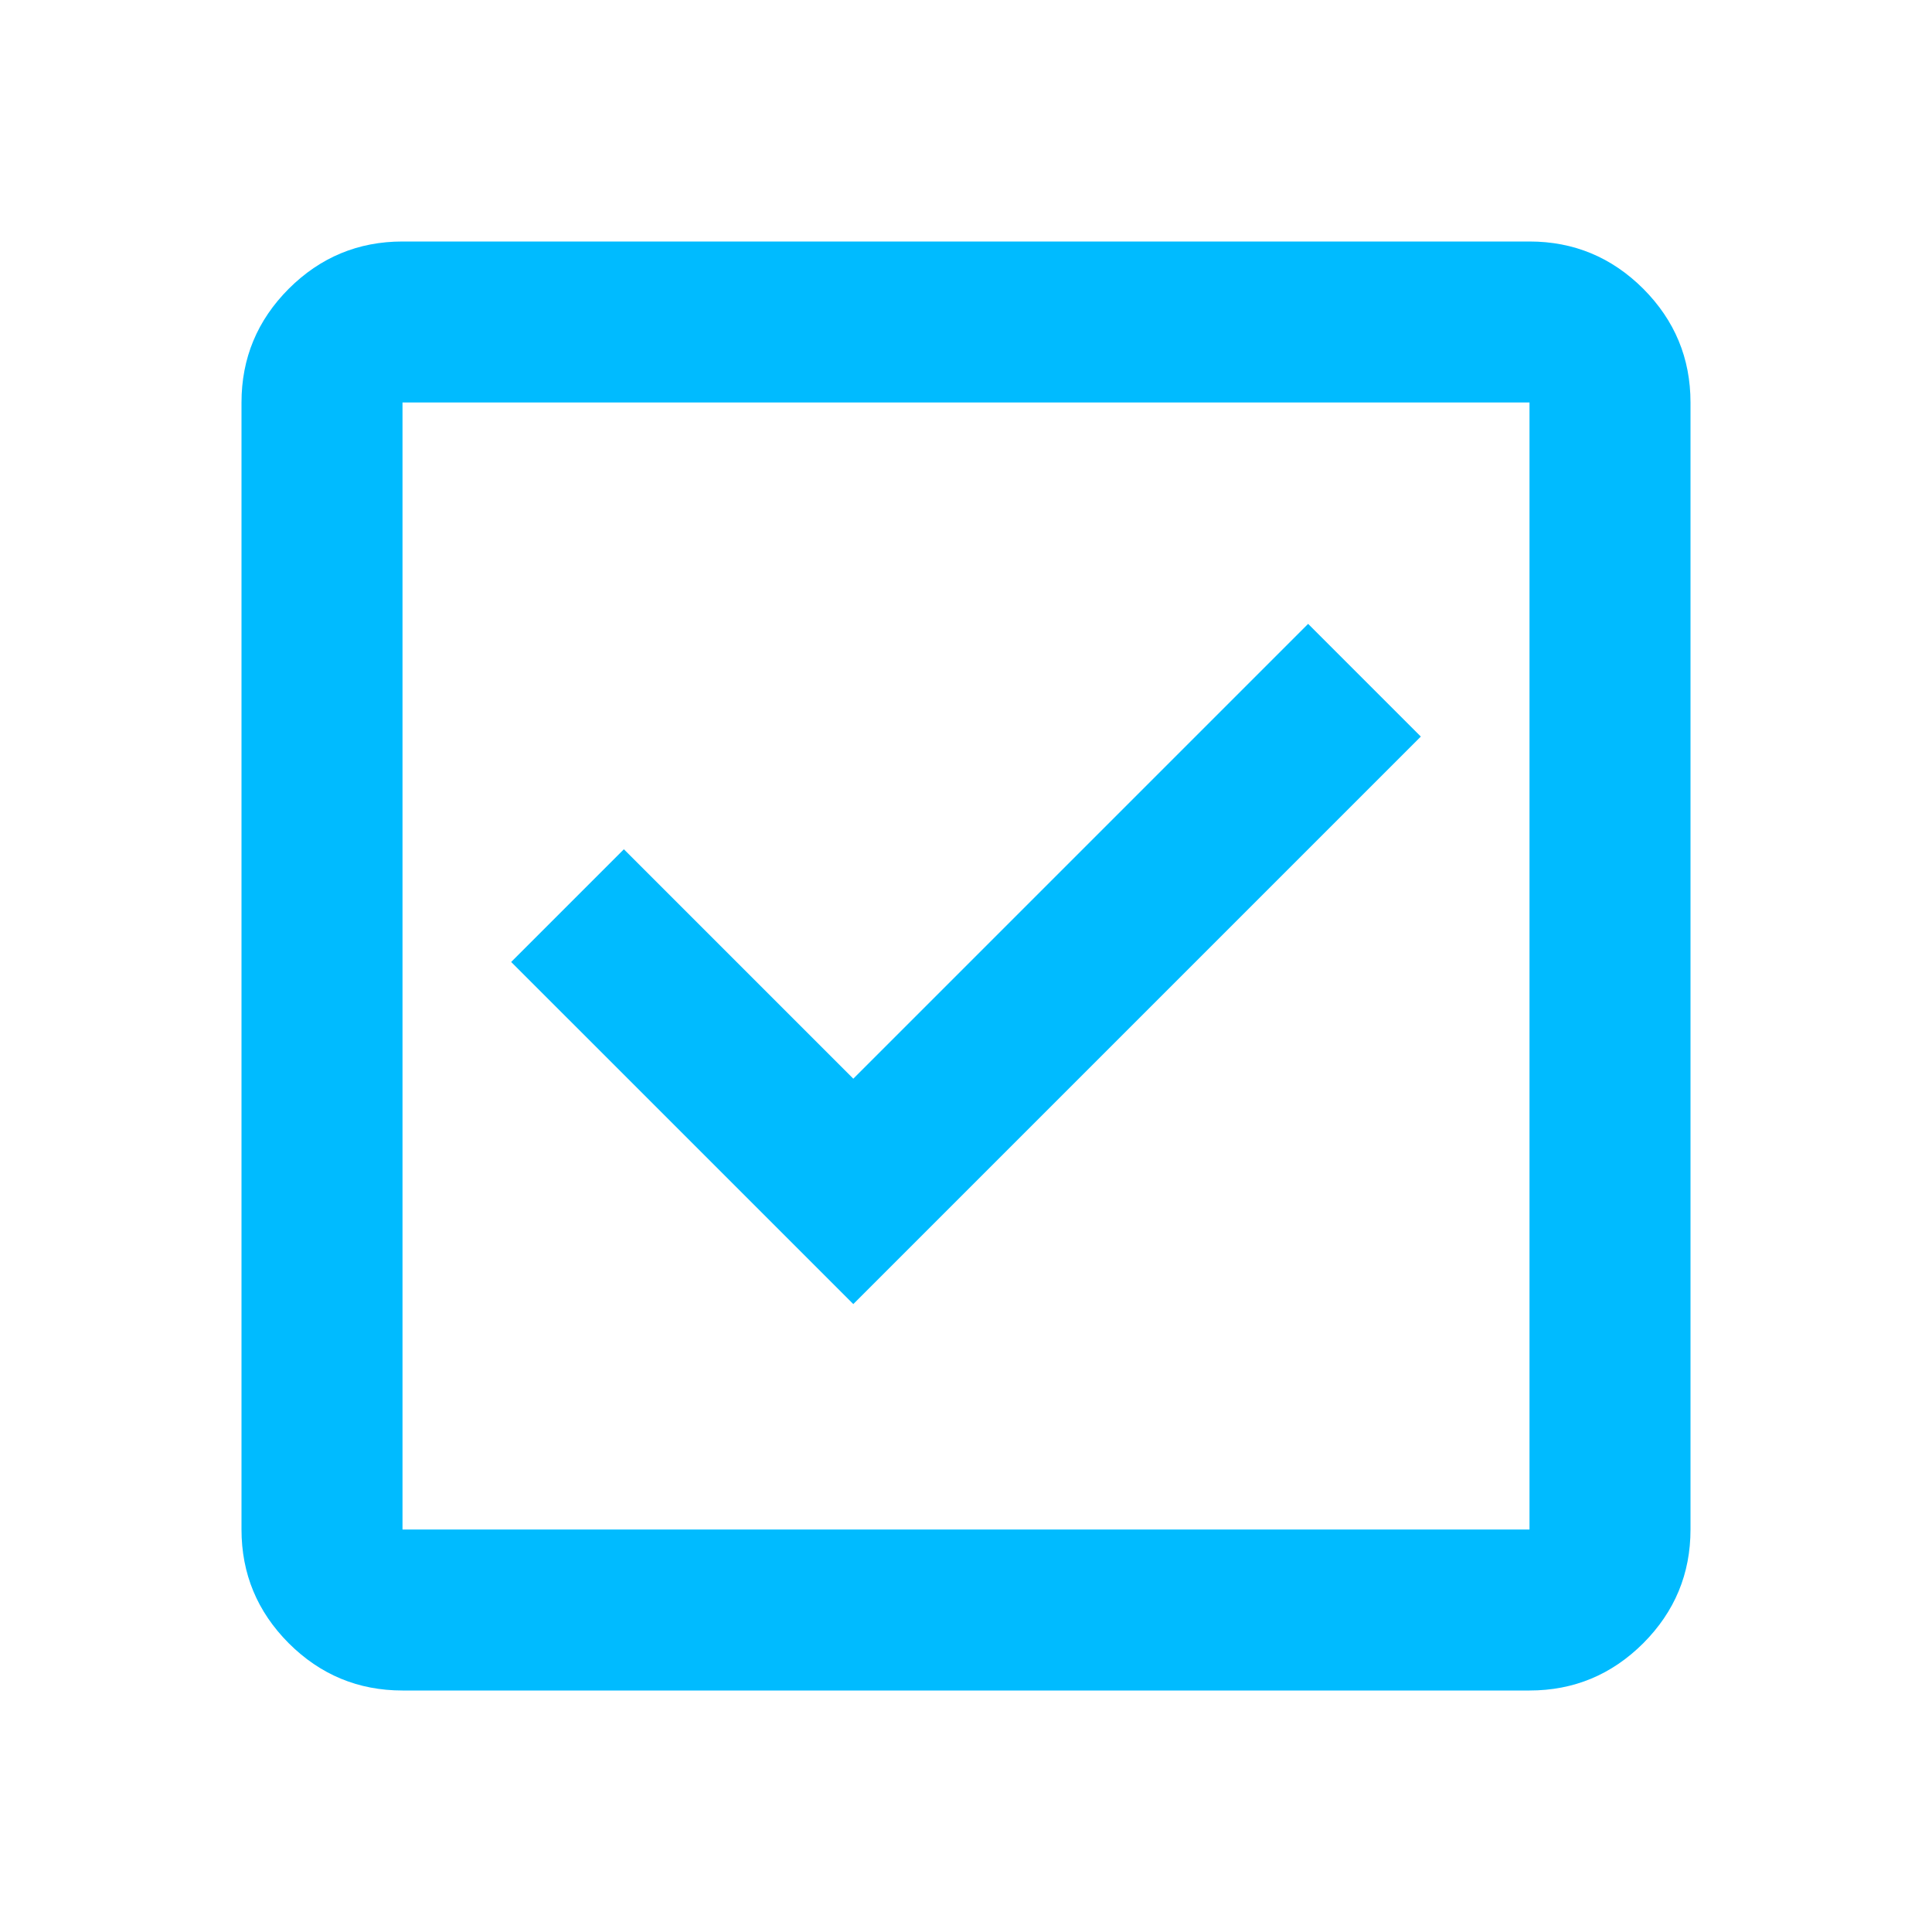
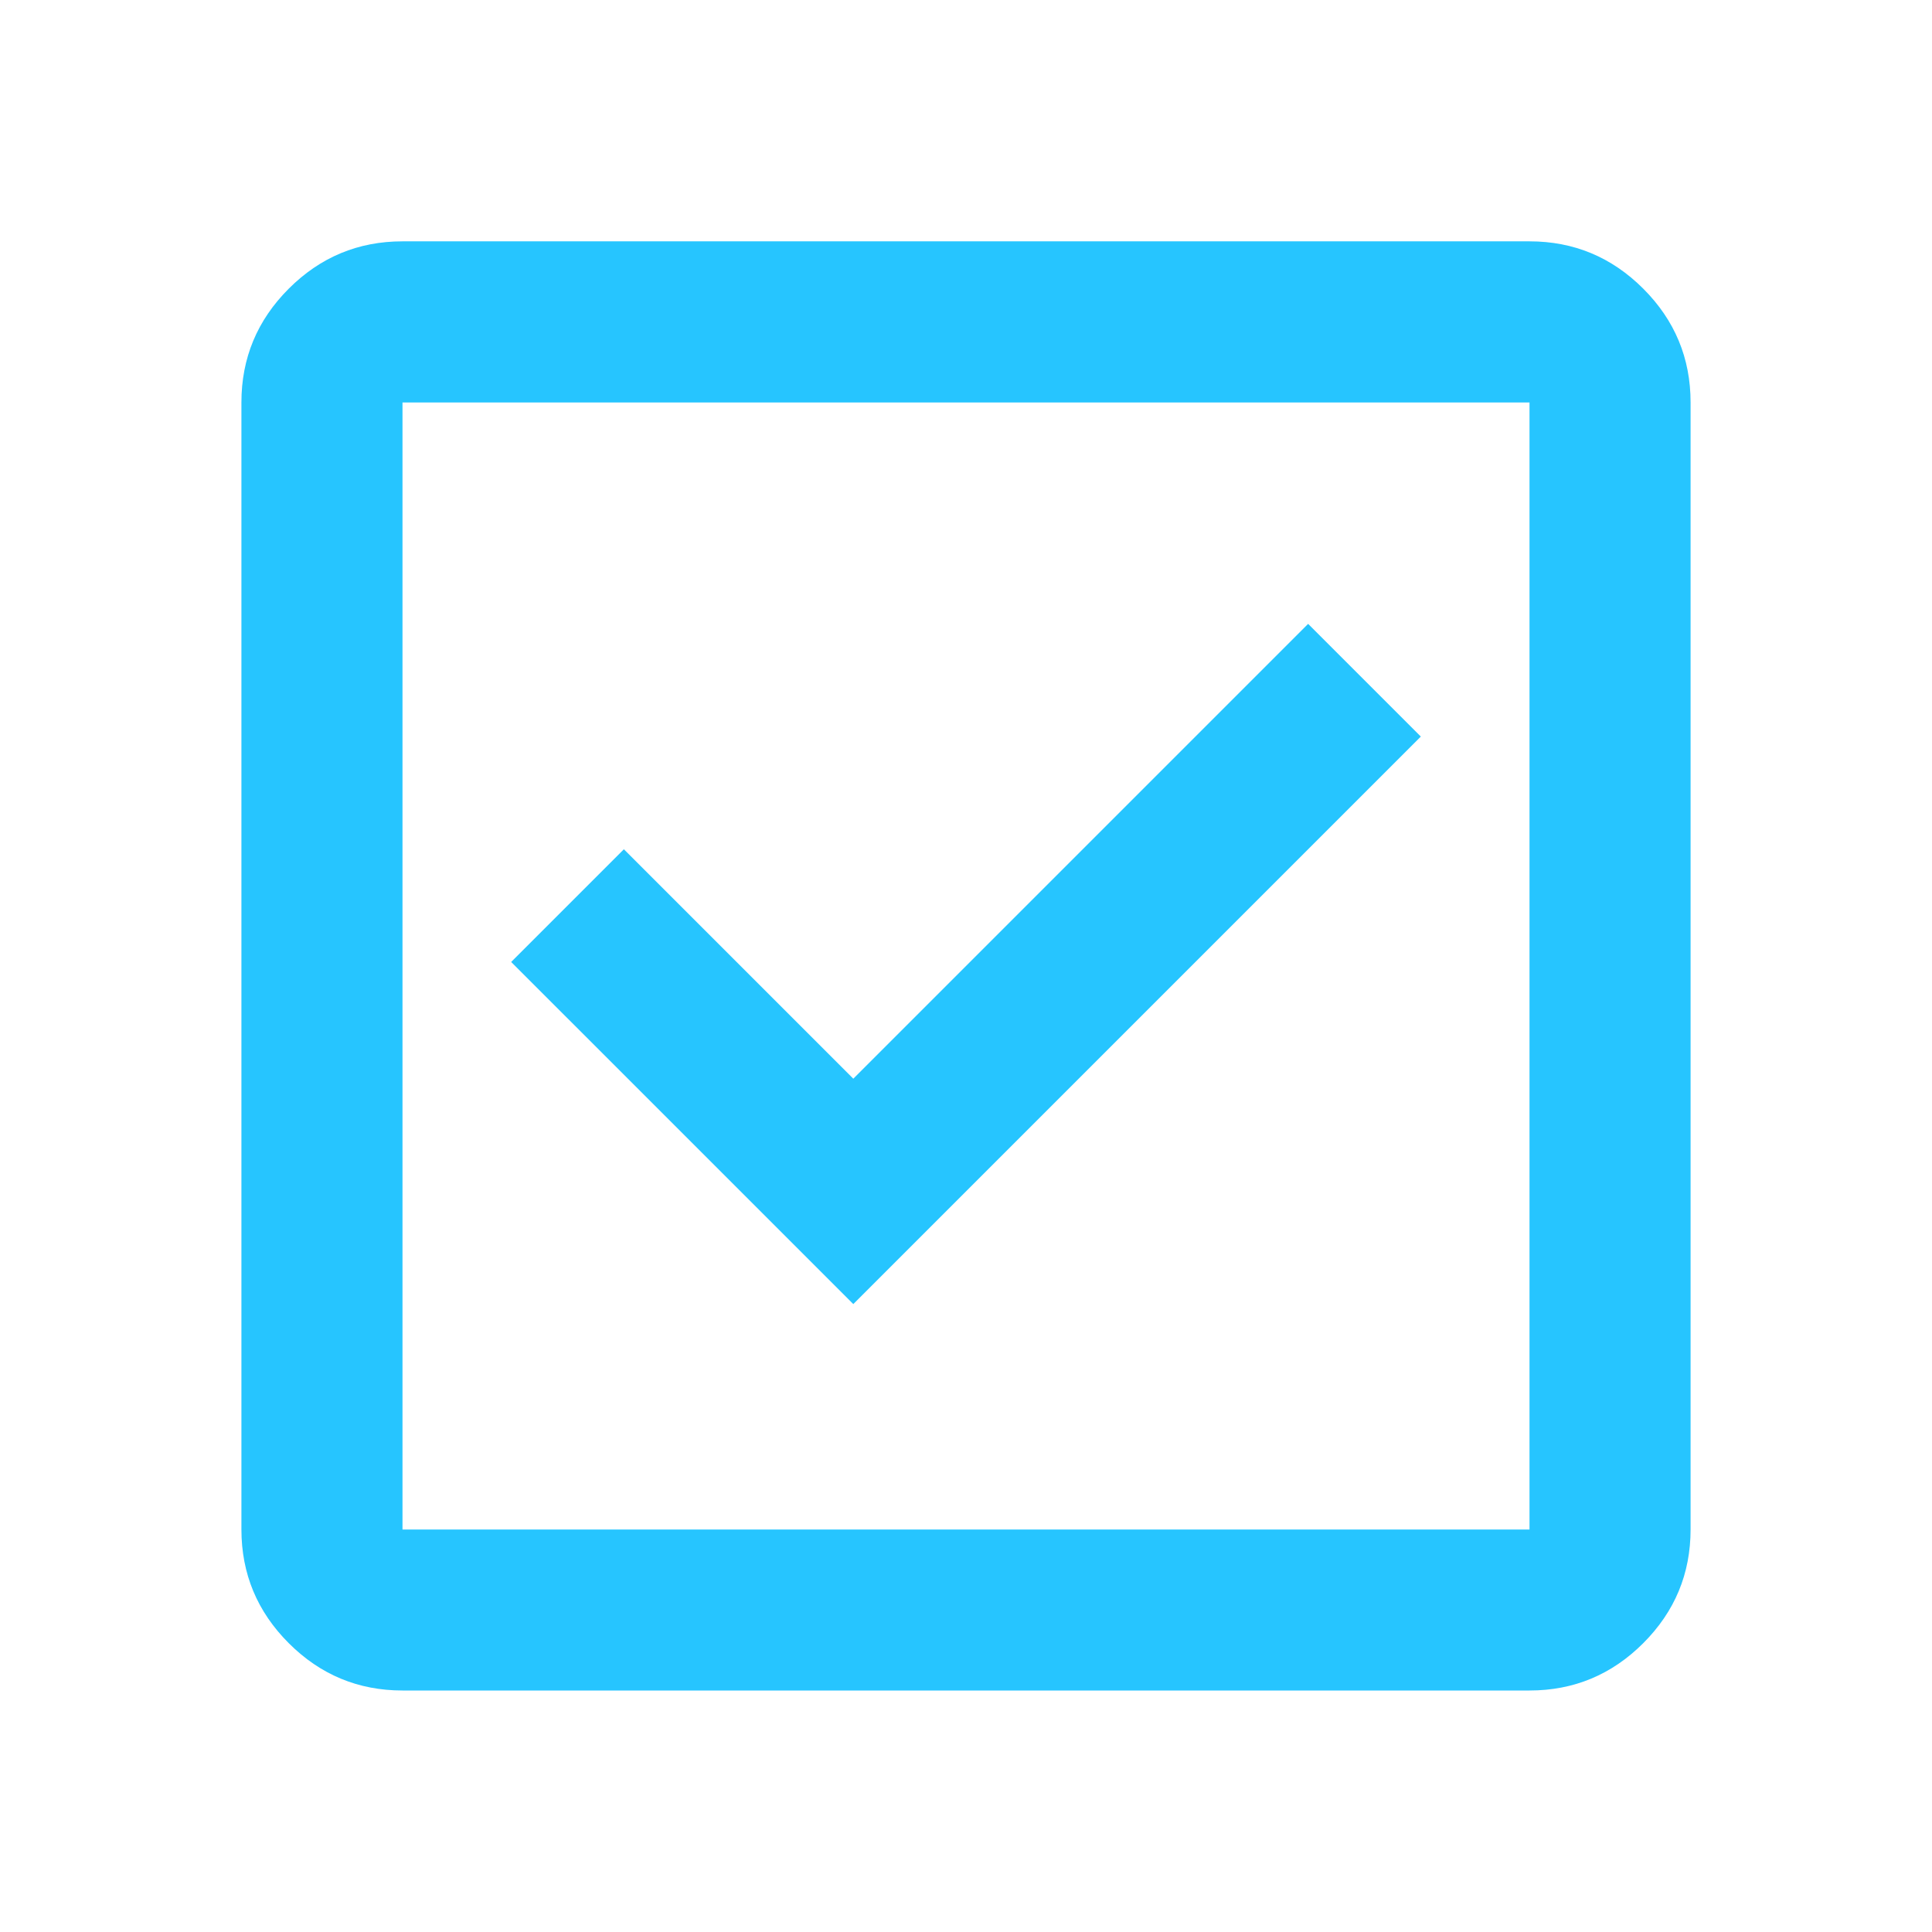
- <svg xmlns="http://www.w3.org/2000/svg" width="24" height="24" viewBox="0 0 24 24" fill="none">
-   <mask id="mask0_594_12270" style="mask-type:alpha" maskUnits="userSpaceOnUse" x="0" y="0" width="24" height="24">
-     <rect width="24" height="24" fill="#D9D9D9" />
+ <svg xmlns="http://www.w3.org/2000/svg" fill="none" height="24" viewBox="0 0 24 24" width="24">
+   <mask id="a" height="24" maskUnits="userSpaceOnUse" width="24" x="0" y="0">
+     <path d="m0 0h24v24h-24z" fill="#d9d9d9" />
  </mask>
-   <g mask="url(#mask0_594_12270)">
-     <path d="M10.6 16.2L17.65 9.15L16.25 7.75L10.6 13.4L7.75 10.55L6.35 11.95L10.6 16.2ZM5 21C4.45 21 3.979 20.804 3.587 20.413C3.196 20.021 3 19.55 3 19V5C3 4.45 3.196 3.979 3.587 3.587C3.979 3.196 4.45 3 5 3H19C19.55 3 20.021 3.196 20.413 3.587C20.804 3.979 21 4.45 21 5V19C21 19.55 20.804 20.021 20.413 20.413C20.021 20.804 19.55 21 19 21H5ZM5 19H19V5H5V19Z" fill="#00BBFF" />
+   <g mask="url(#a)">
+     <path d="m10.6 16.2 7.05-7.05-1.4-1.4-5.65 5.65-2.85-2.85-1.4 1.4zm-5.6 4.8c-.55 0-1.021-.196-1.413-.588s-.588-.863-.588-1.413v-14c0-.55.196-1.021.588-1.413s.863-.588 1.413-.588h14c.55 0 1.021.196 1.413.588s.588.863.588 1.413v14c0 .55-.196 1.021-.588 1.413s-.863.588-1.413.588zm0-2h14v-14h-14z" fill="#0bf" />
  </g>
</svg>
